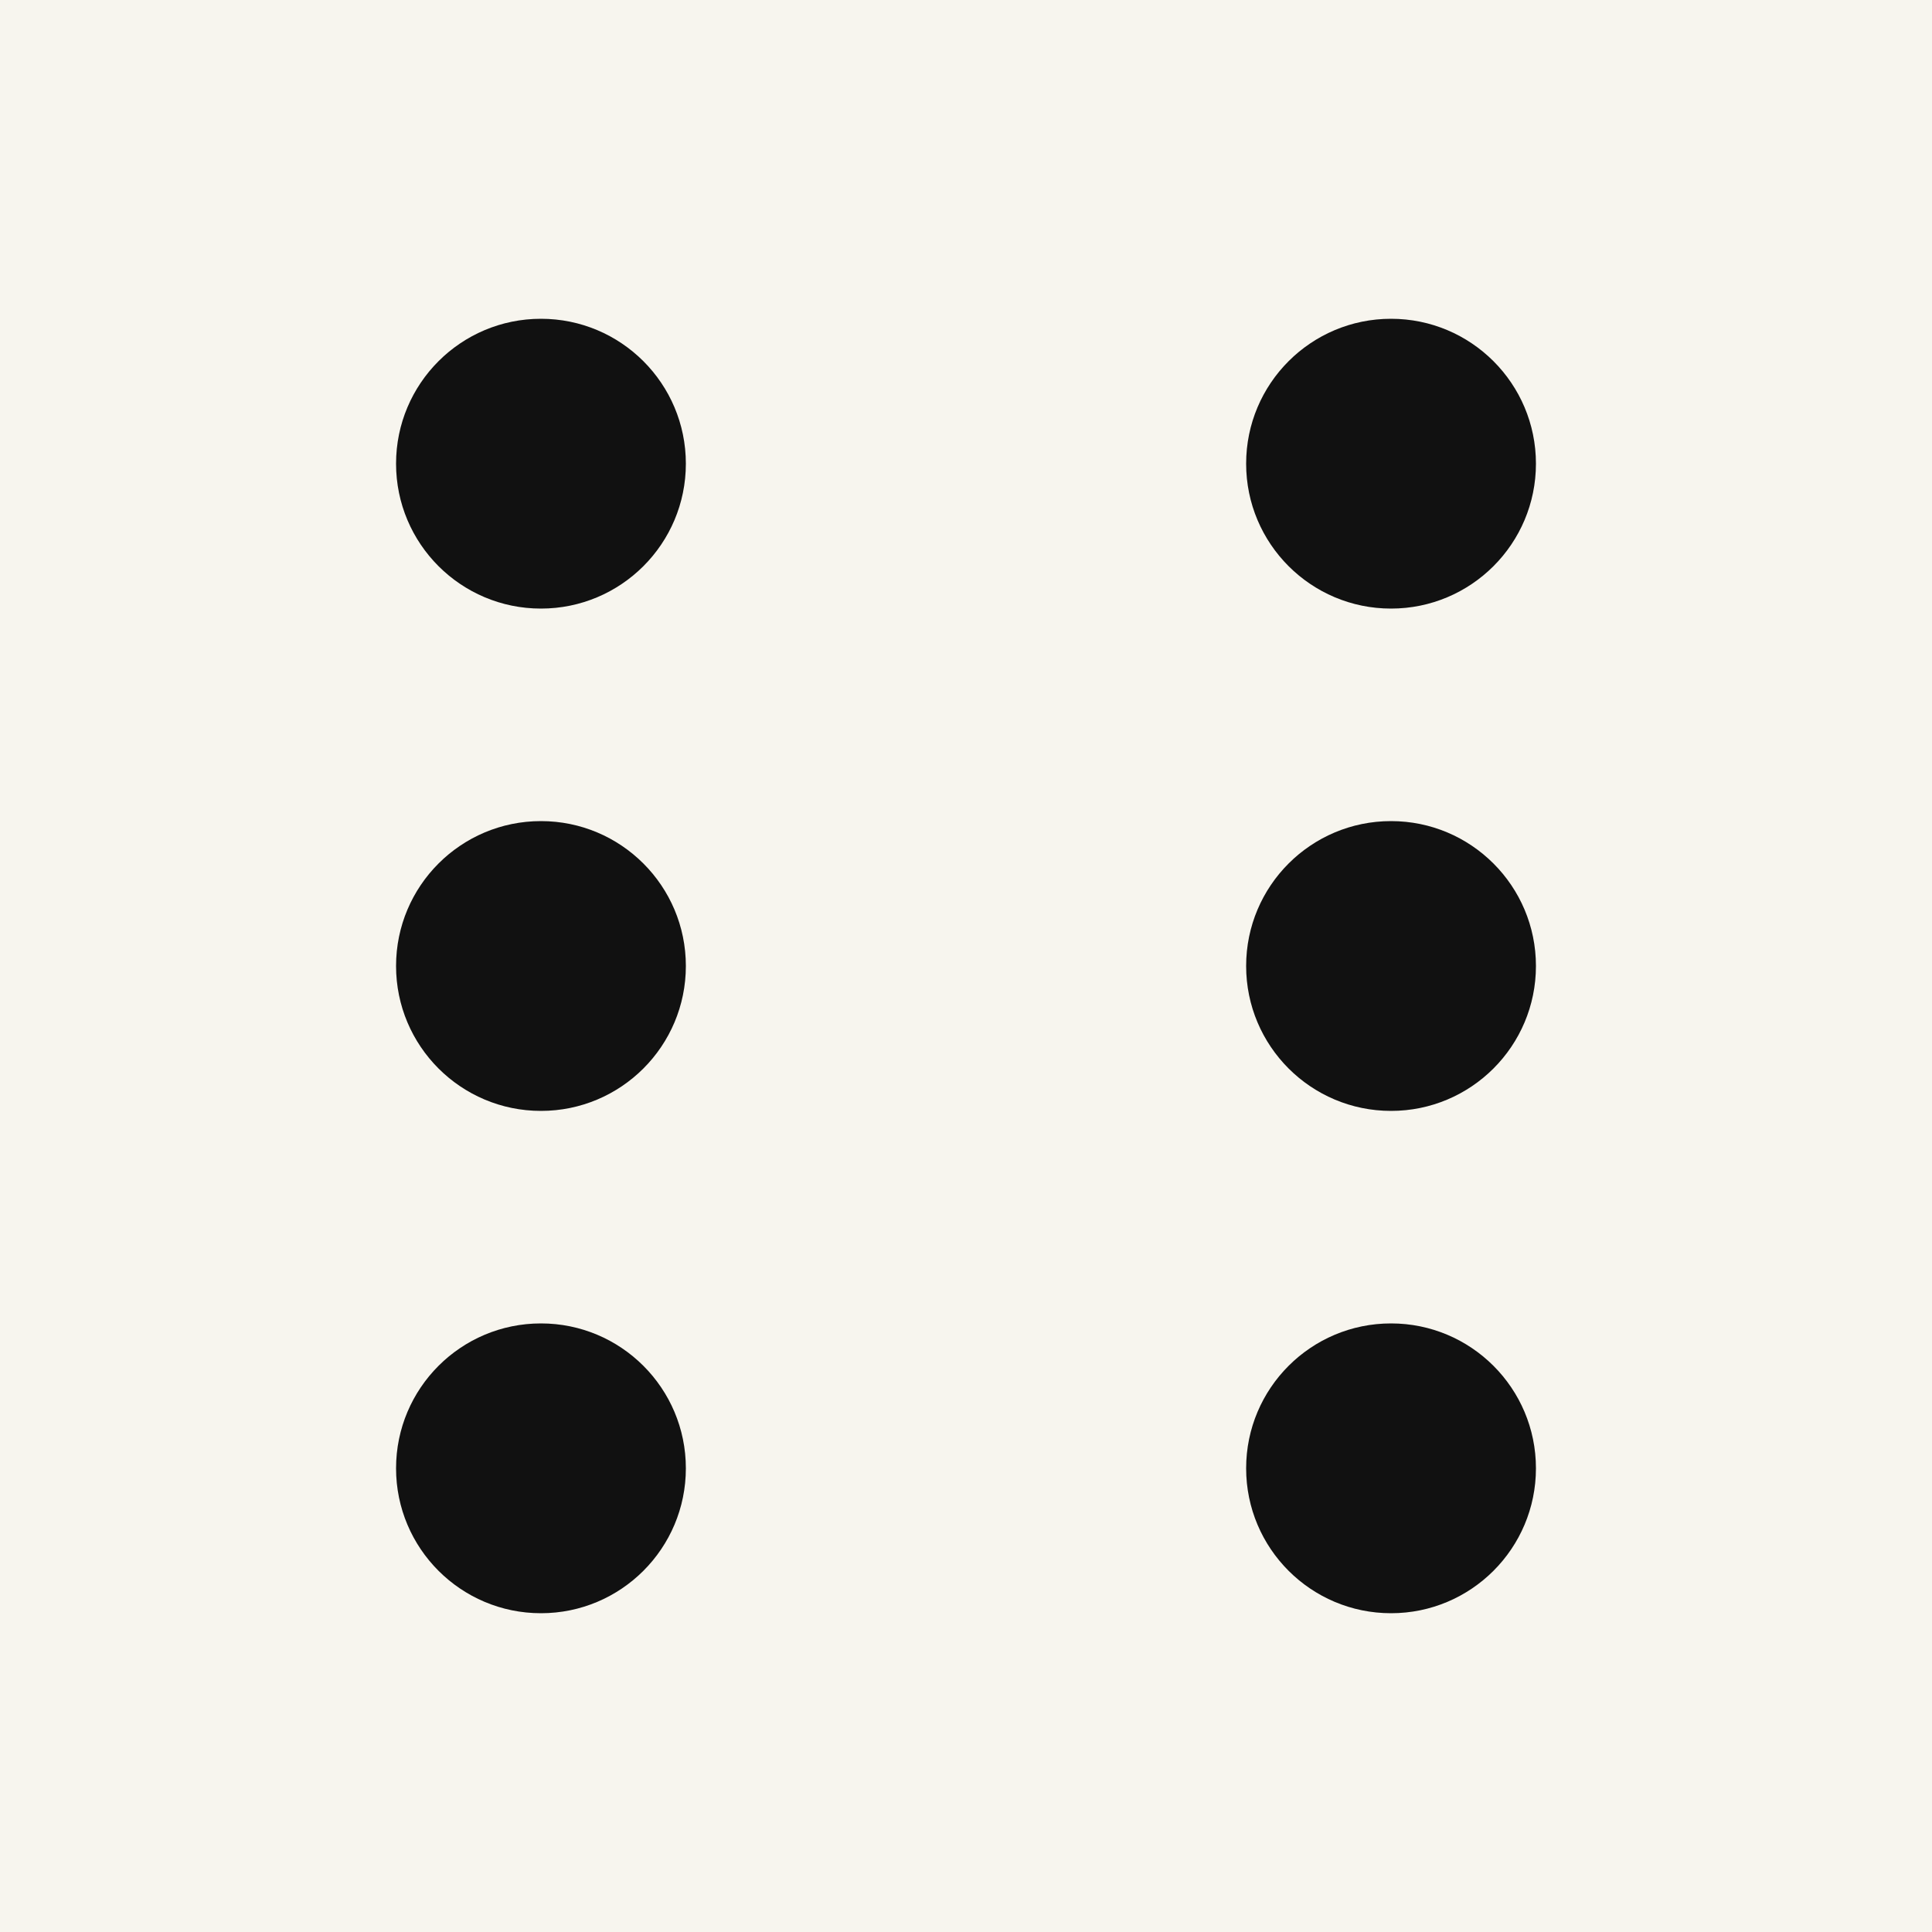
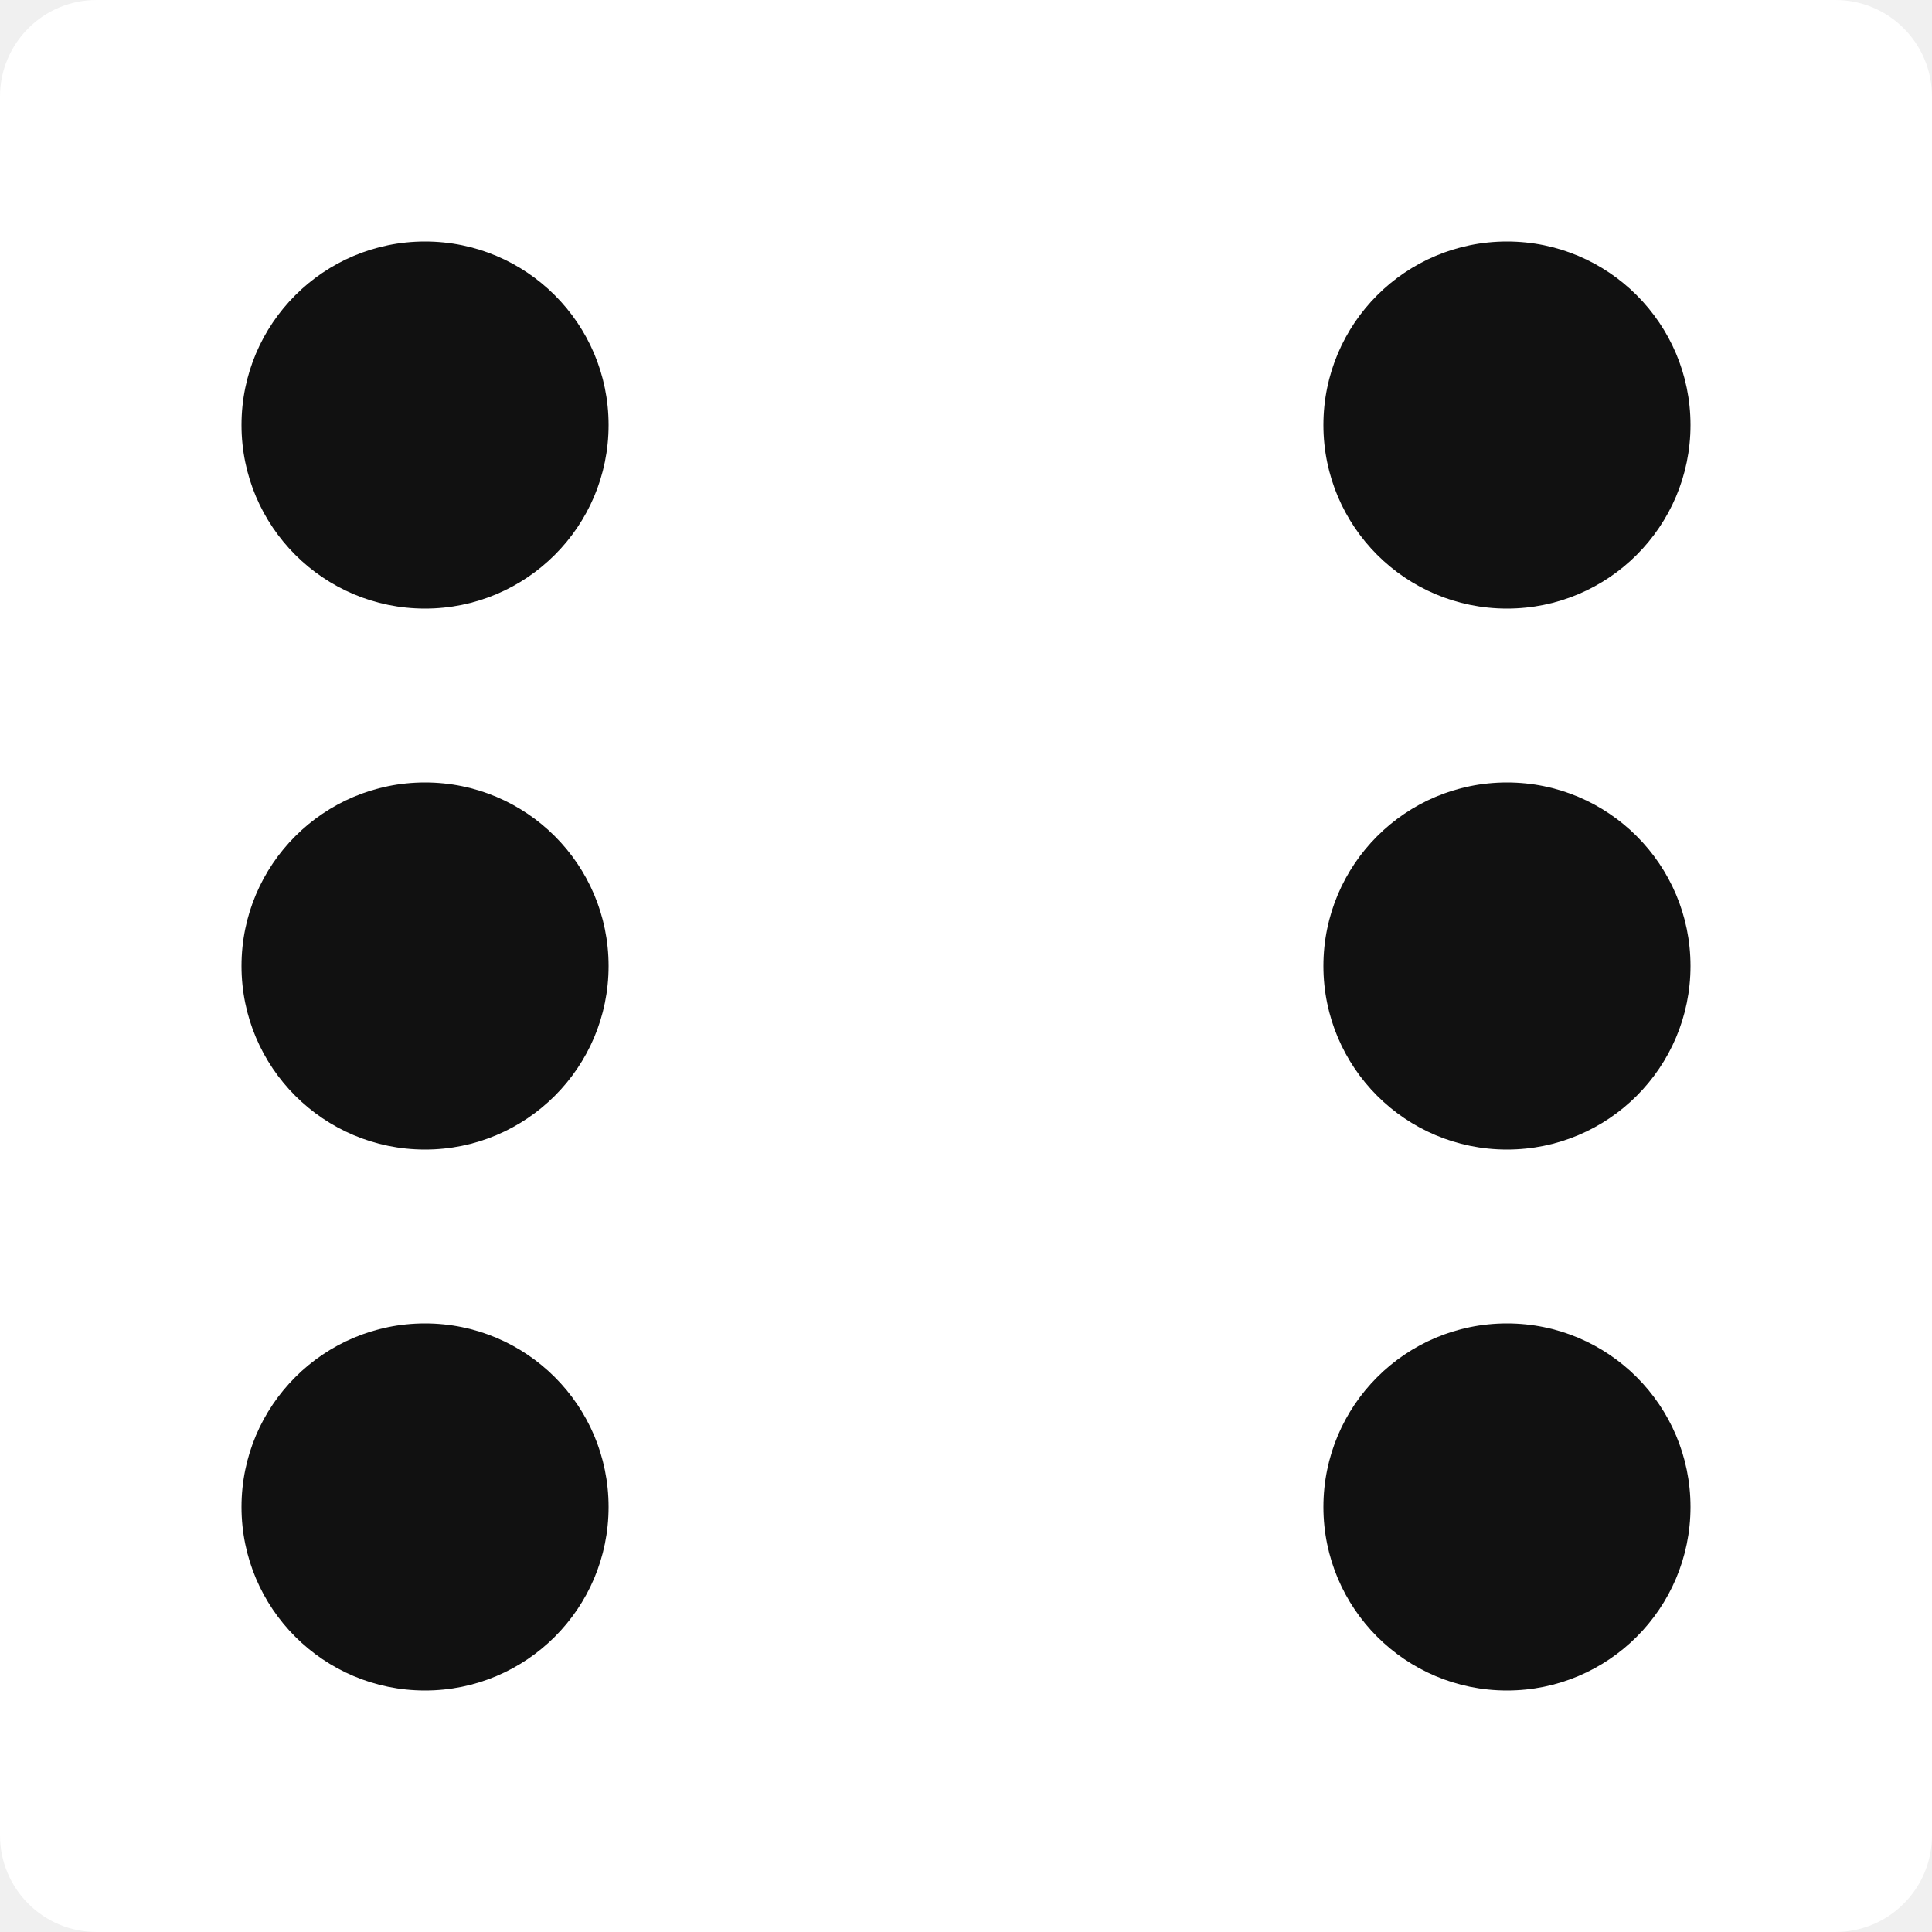
- <svg xmlns="http://www.w3.org/2000/svg" viewBox="0 0 100 100" role="img" aria-labelledby="title">
-   <rect width="100" height="100" rx="0" fill="#f7f5ee" />
-   <circle cx="28" cy="24" r="7.5" fill="#111111" />
-   <circle cx="28" cy="50" r="7.5" fill="#111111" />
-   <circle cx="28" cy="76" r="7.5" fill="#111111" />
-   <circle cx="72" cy="24" r="7.5" fill="#111111" />
-   <circle cx="72" cy="50" r="7.5" fill="#111111" />
-   <circle cx="72" cy="76" r="7.5" fill="#111111" />
+ <svg xmlns="http://www.w3.org/2000/svg" viewBox="0 0 100 100" aria-hidden="true">
+   <rect width="100" height="100" rx="5" ry="5" fill="#ffffff" />
+   <circle cx="22" cy="22" r="9.5" fill="#111111" />
+   <circle cx="78" cy="22" r="9.5" fill="#111111" />
+   <circle cx="22" cy="50" r="9.5" fill="#111111" />
+   <circle cx="78" cy="50" r="9.5" fill="#111111" />
+   <circle cx="22" cy="78" r="9.5" fill="#111111" />
+   <circle cx="78" cy="78" r="9.5" fill="#111111" />
</svg>
